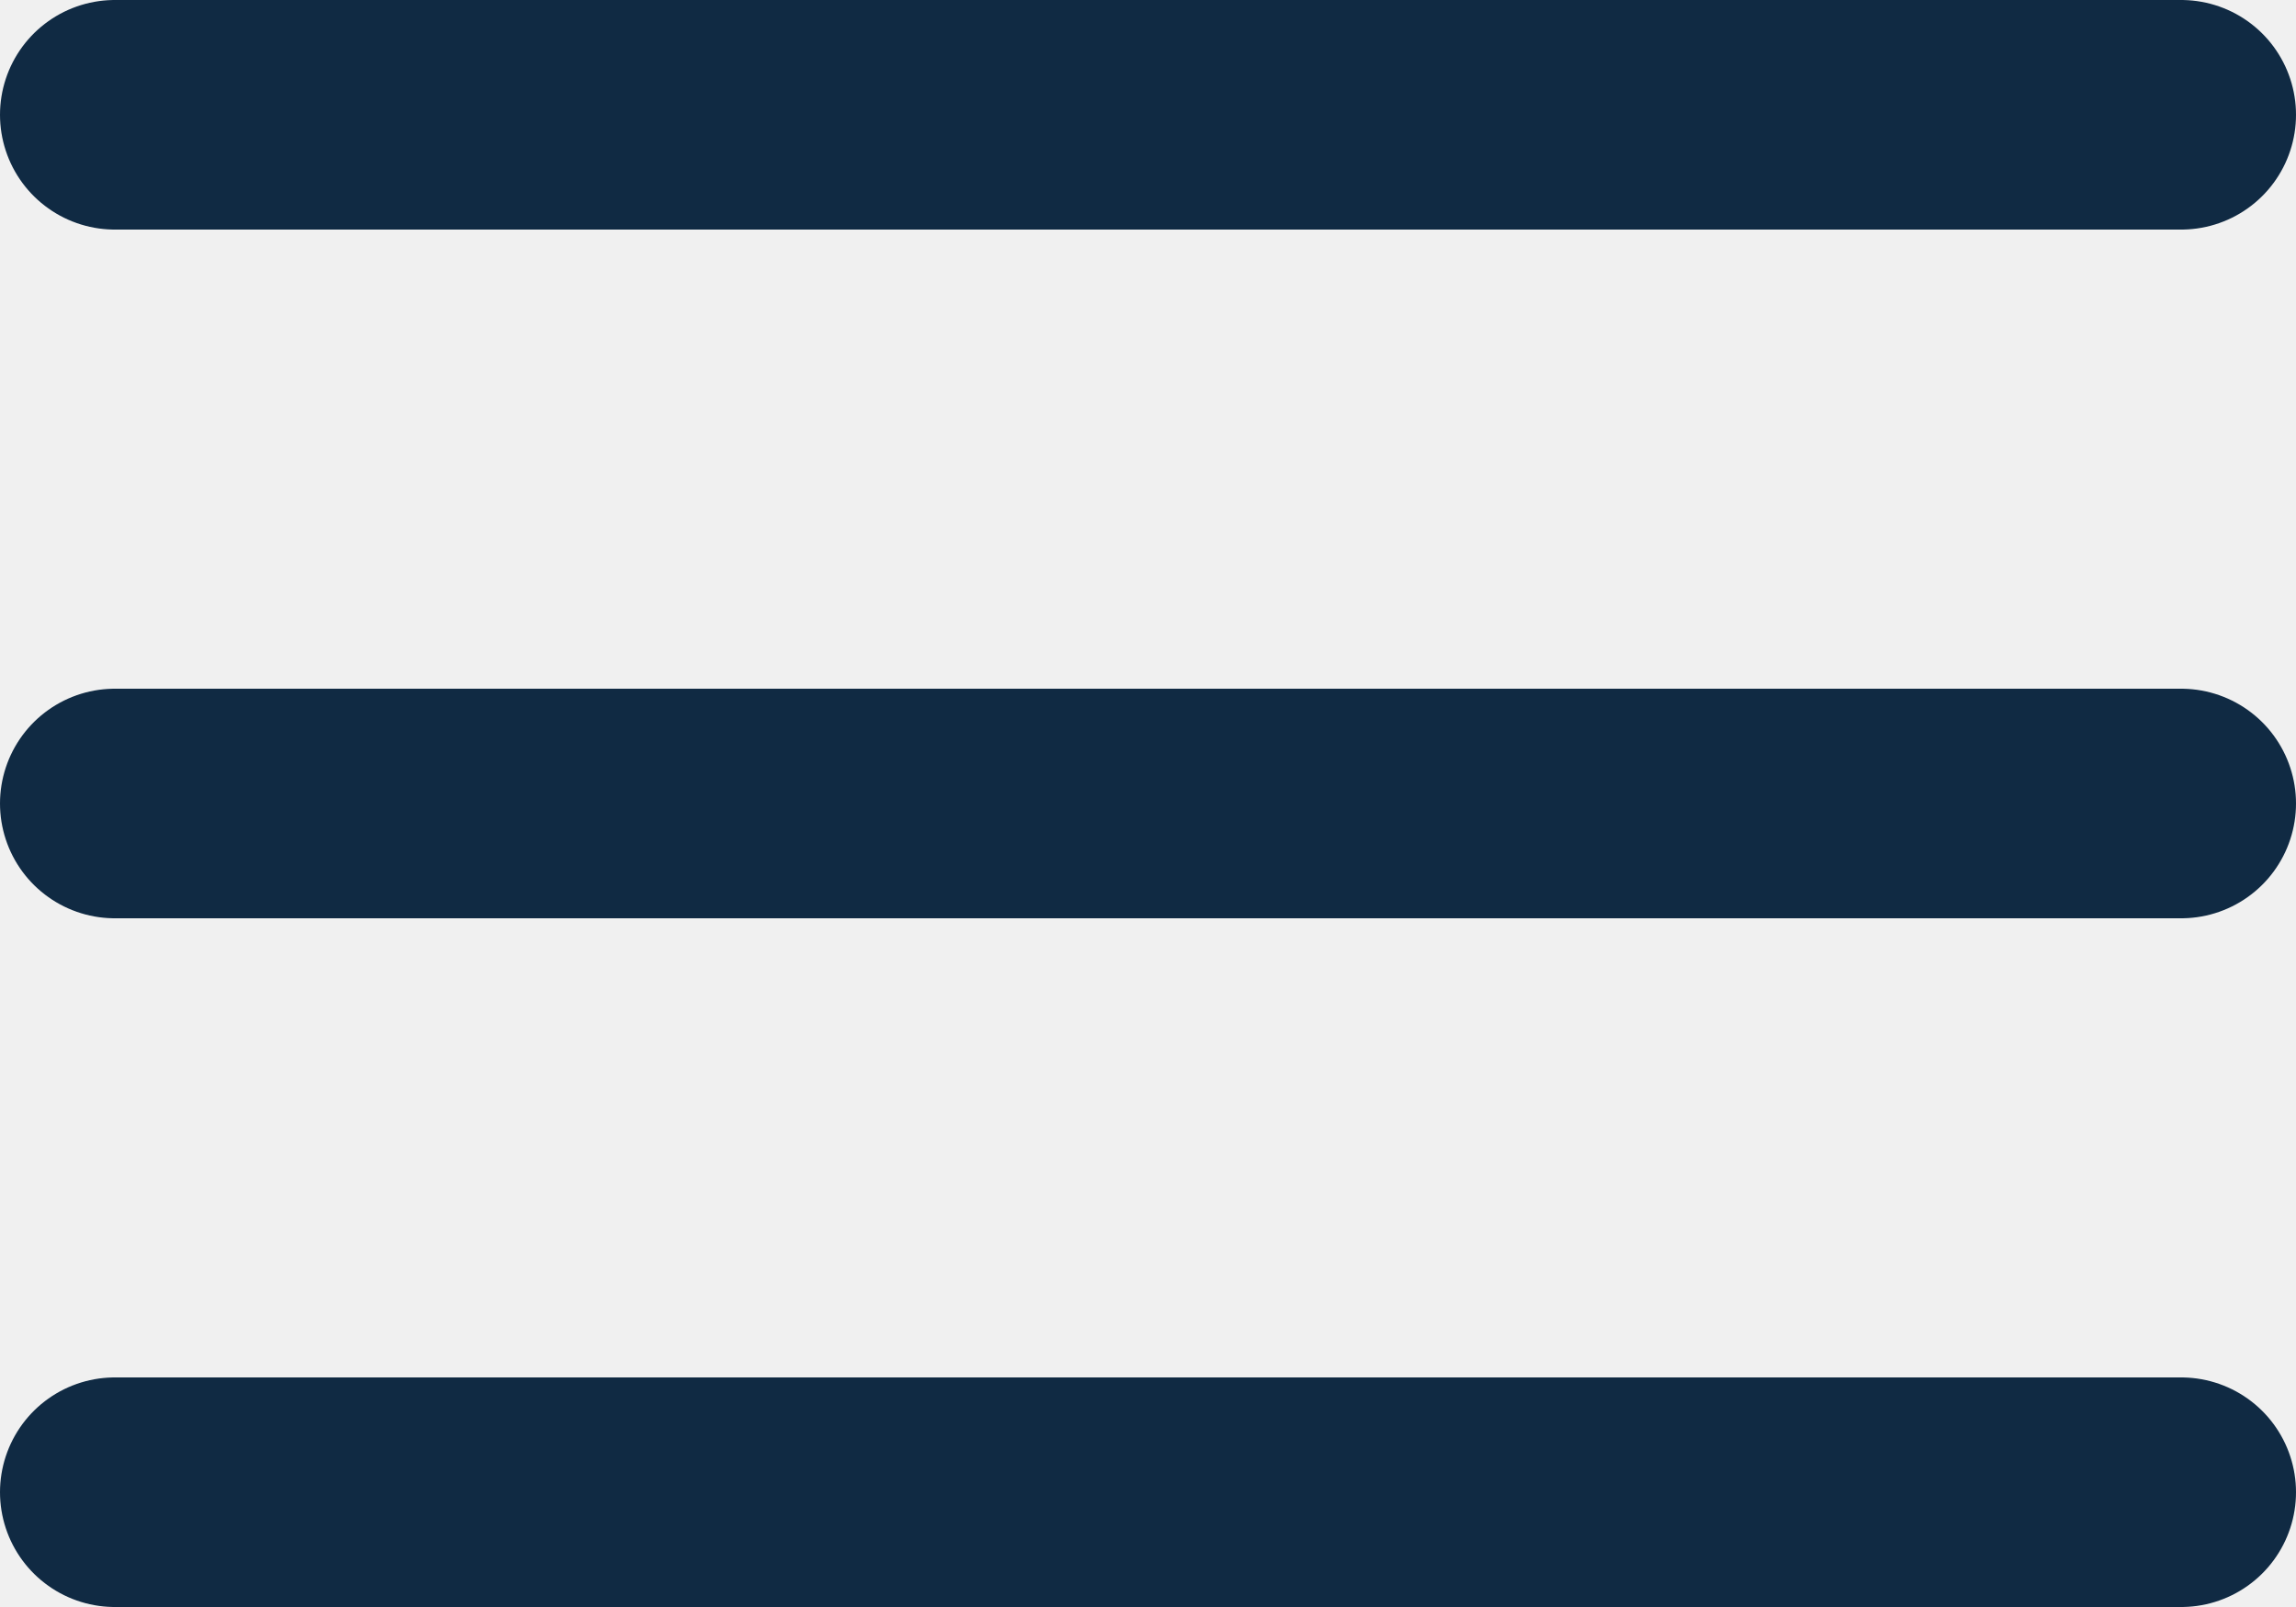
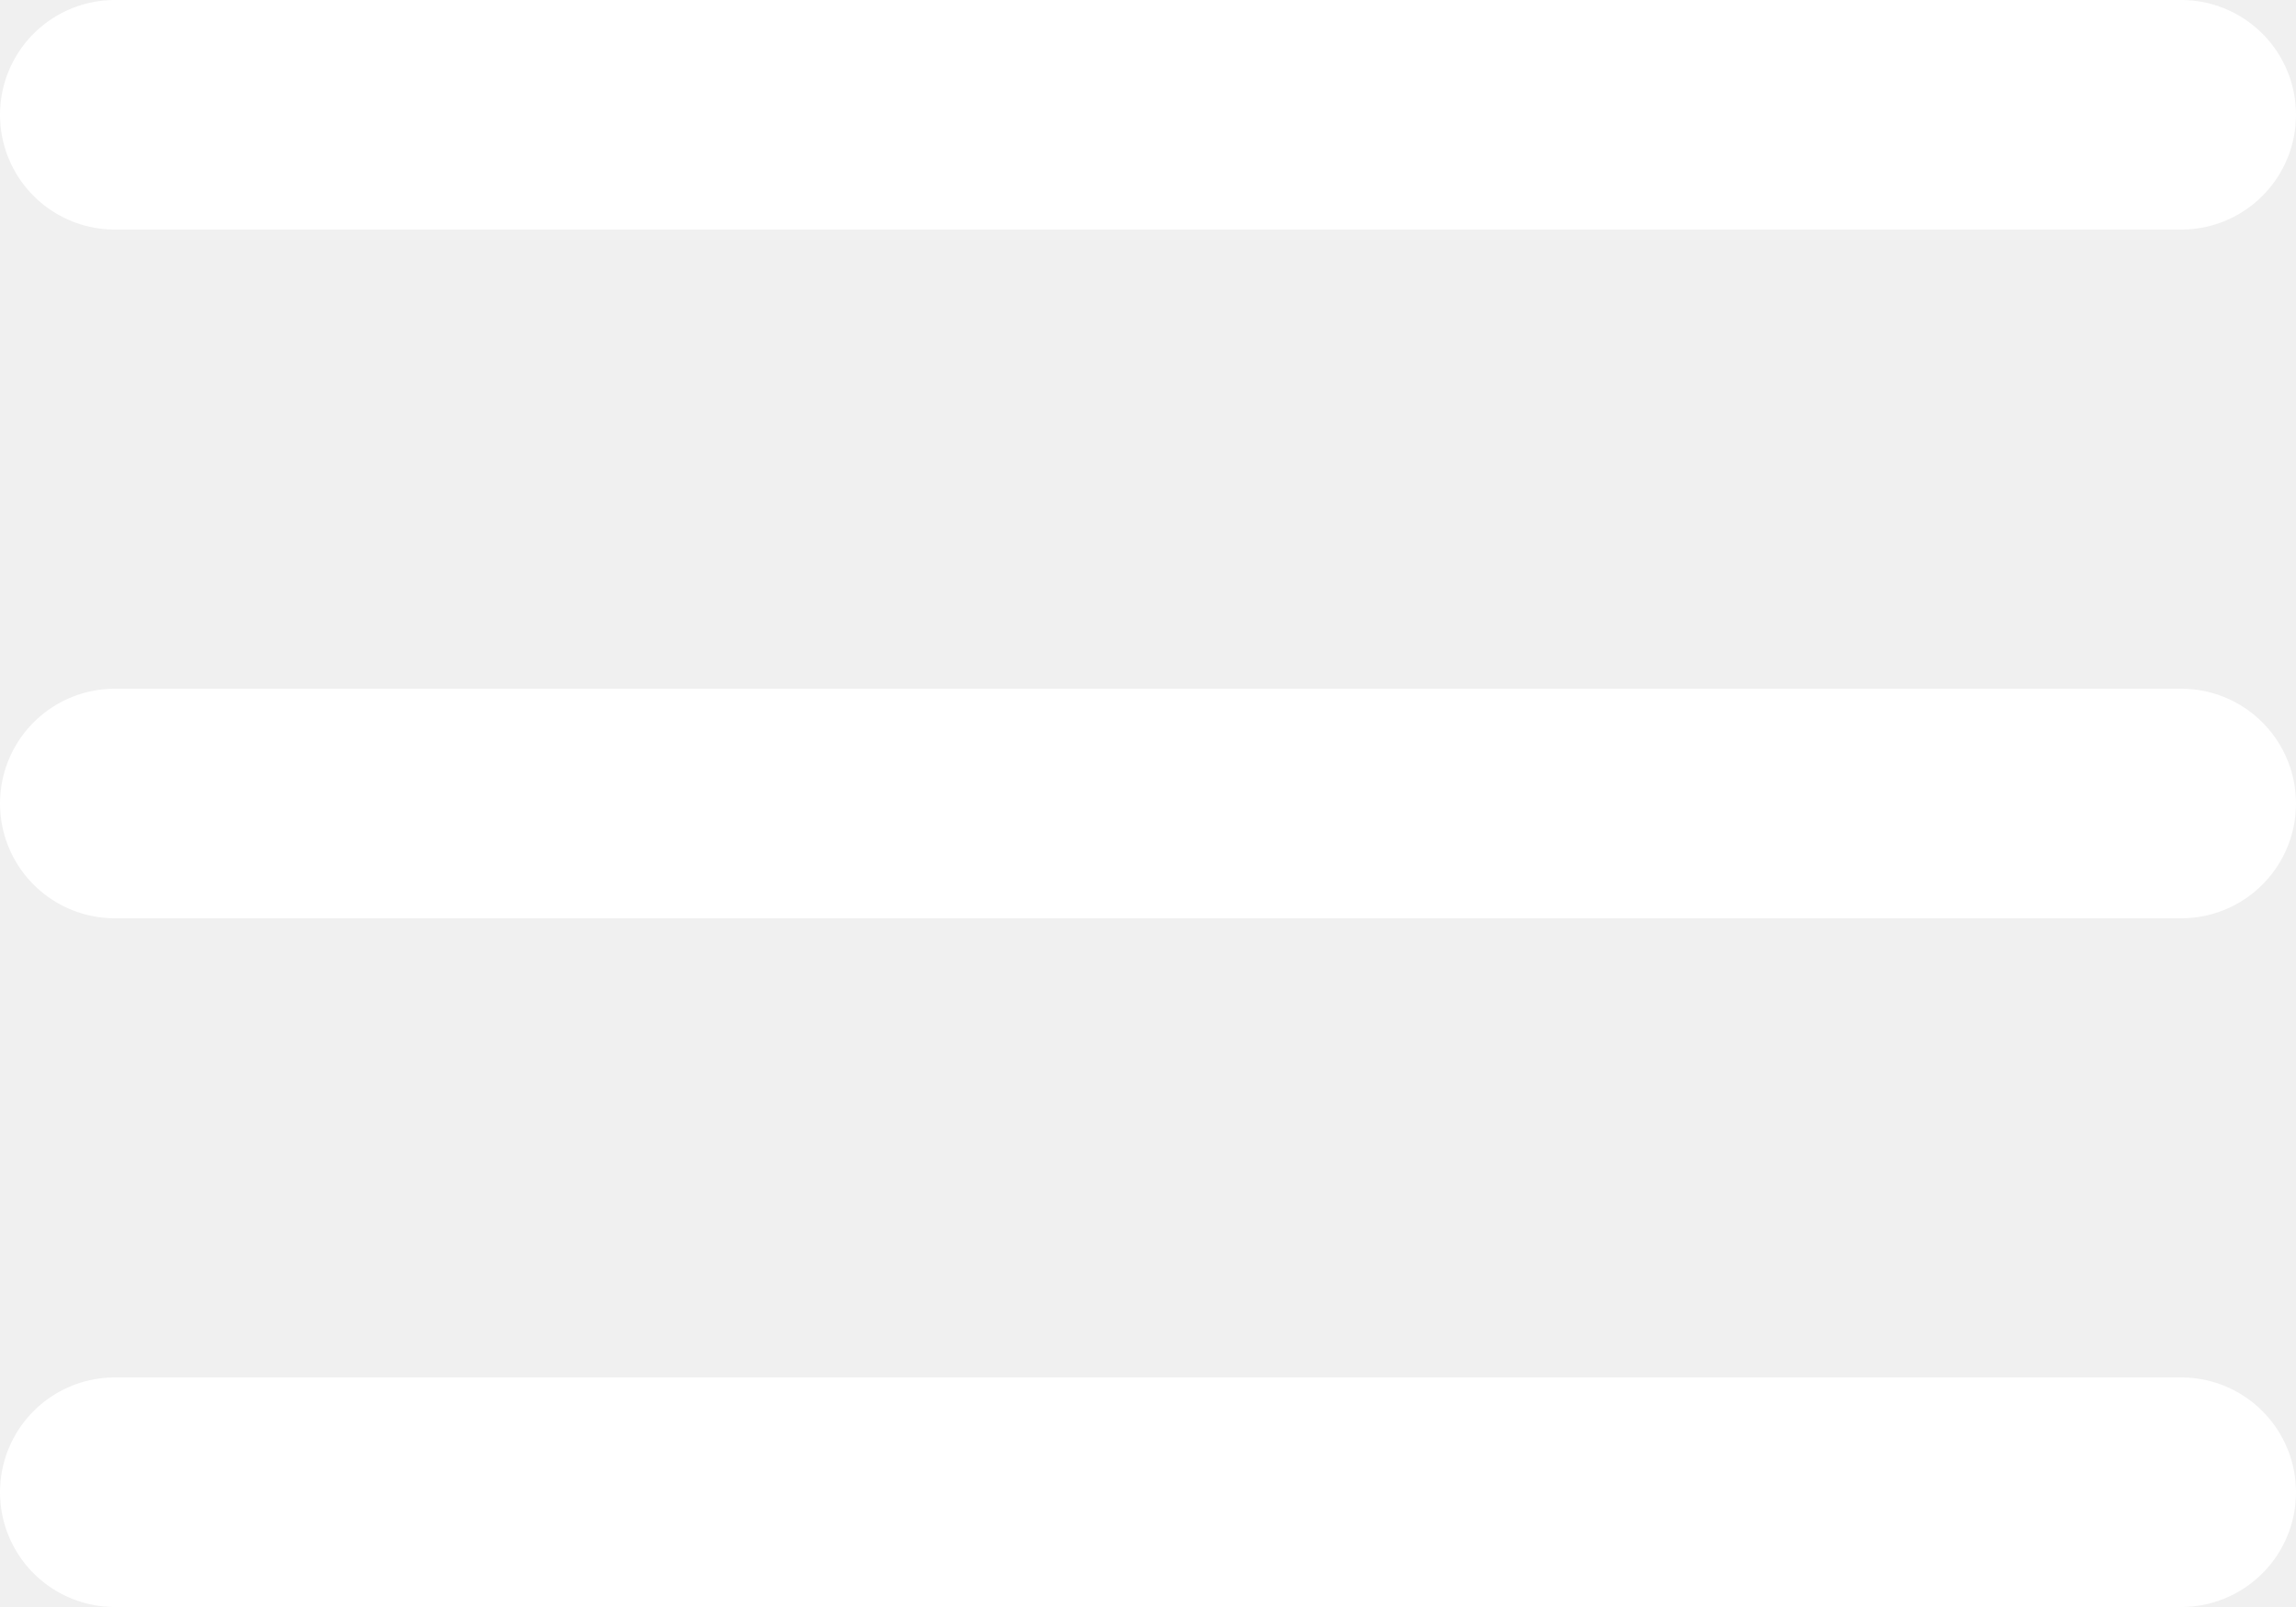
<svg xmlns="http://www.w3.org/2000/svg" width="20" height="14" viewBox="0 0 20 14" fill="none">
-   <path d="M1 7H19M1 1H19M1 13H19" stroke="#102A43" stroke-width="2" stroke-linecap="round" stroke-linejoin="round" />
+   <path d="M1 7H19M1 1H19M1 13H19" stroke="#fff" stroke-width="2" stroke-linecap="round" stroke-linejoin="round" />
</svg>
